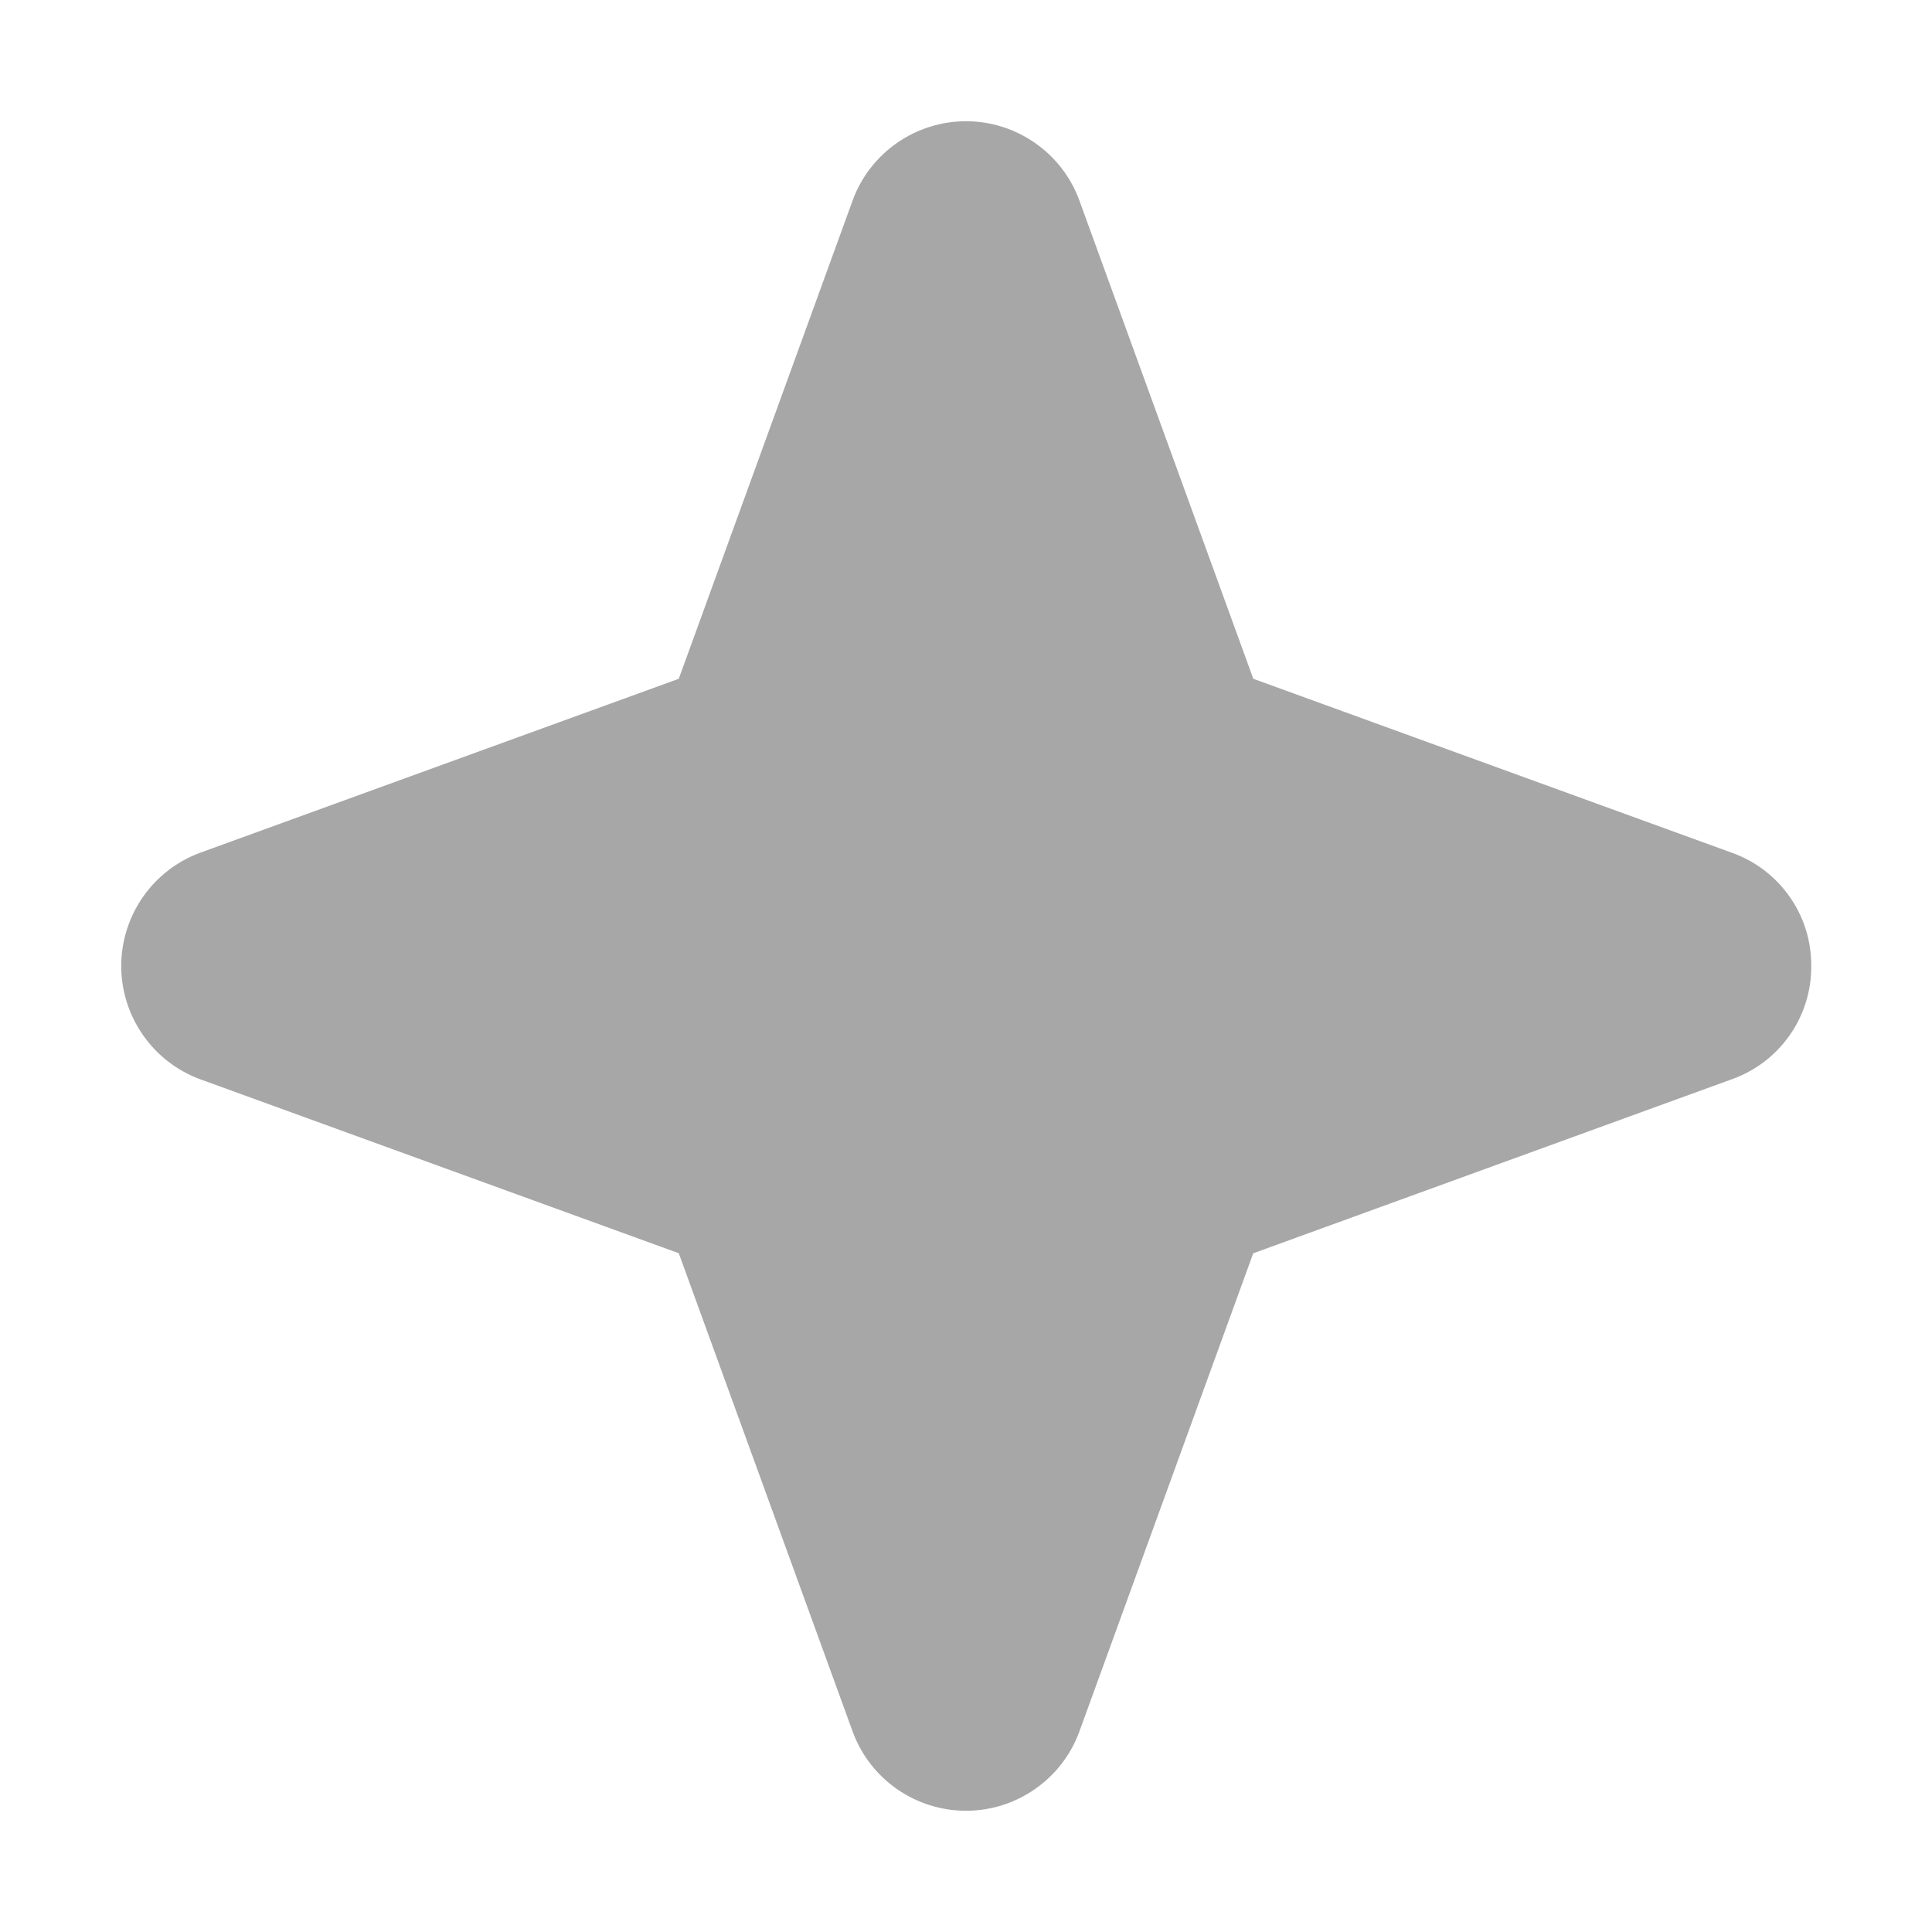
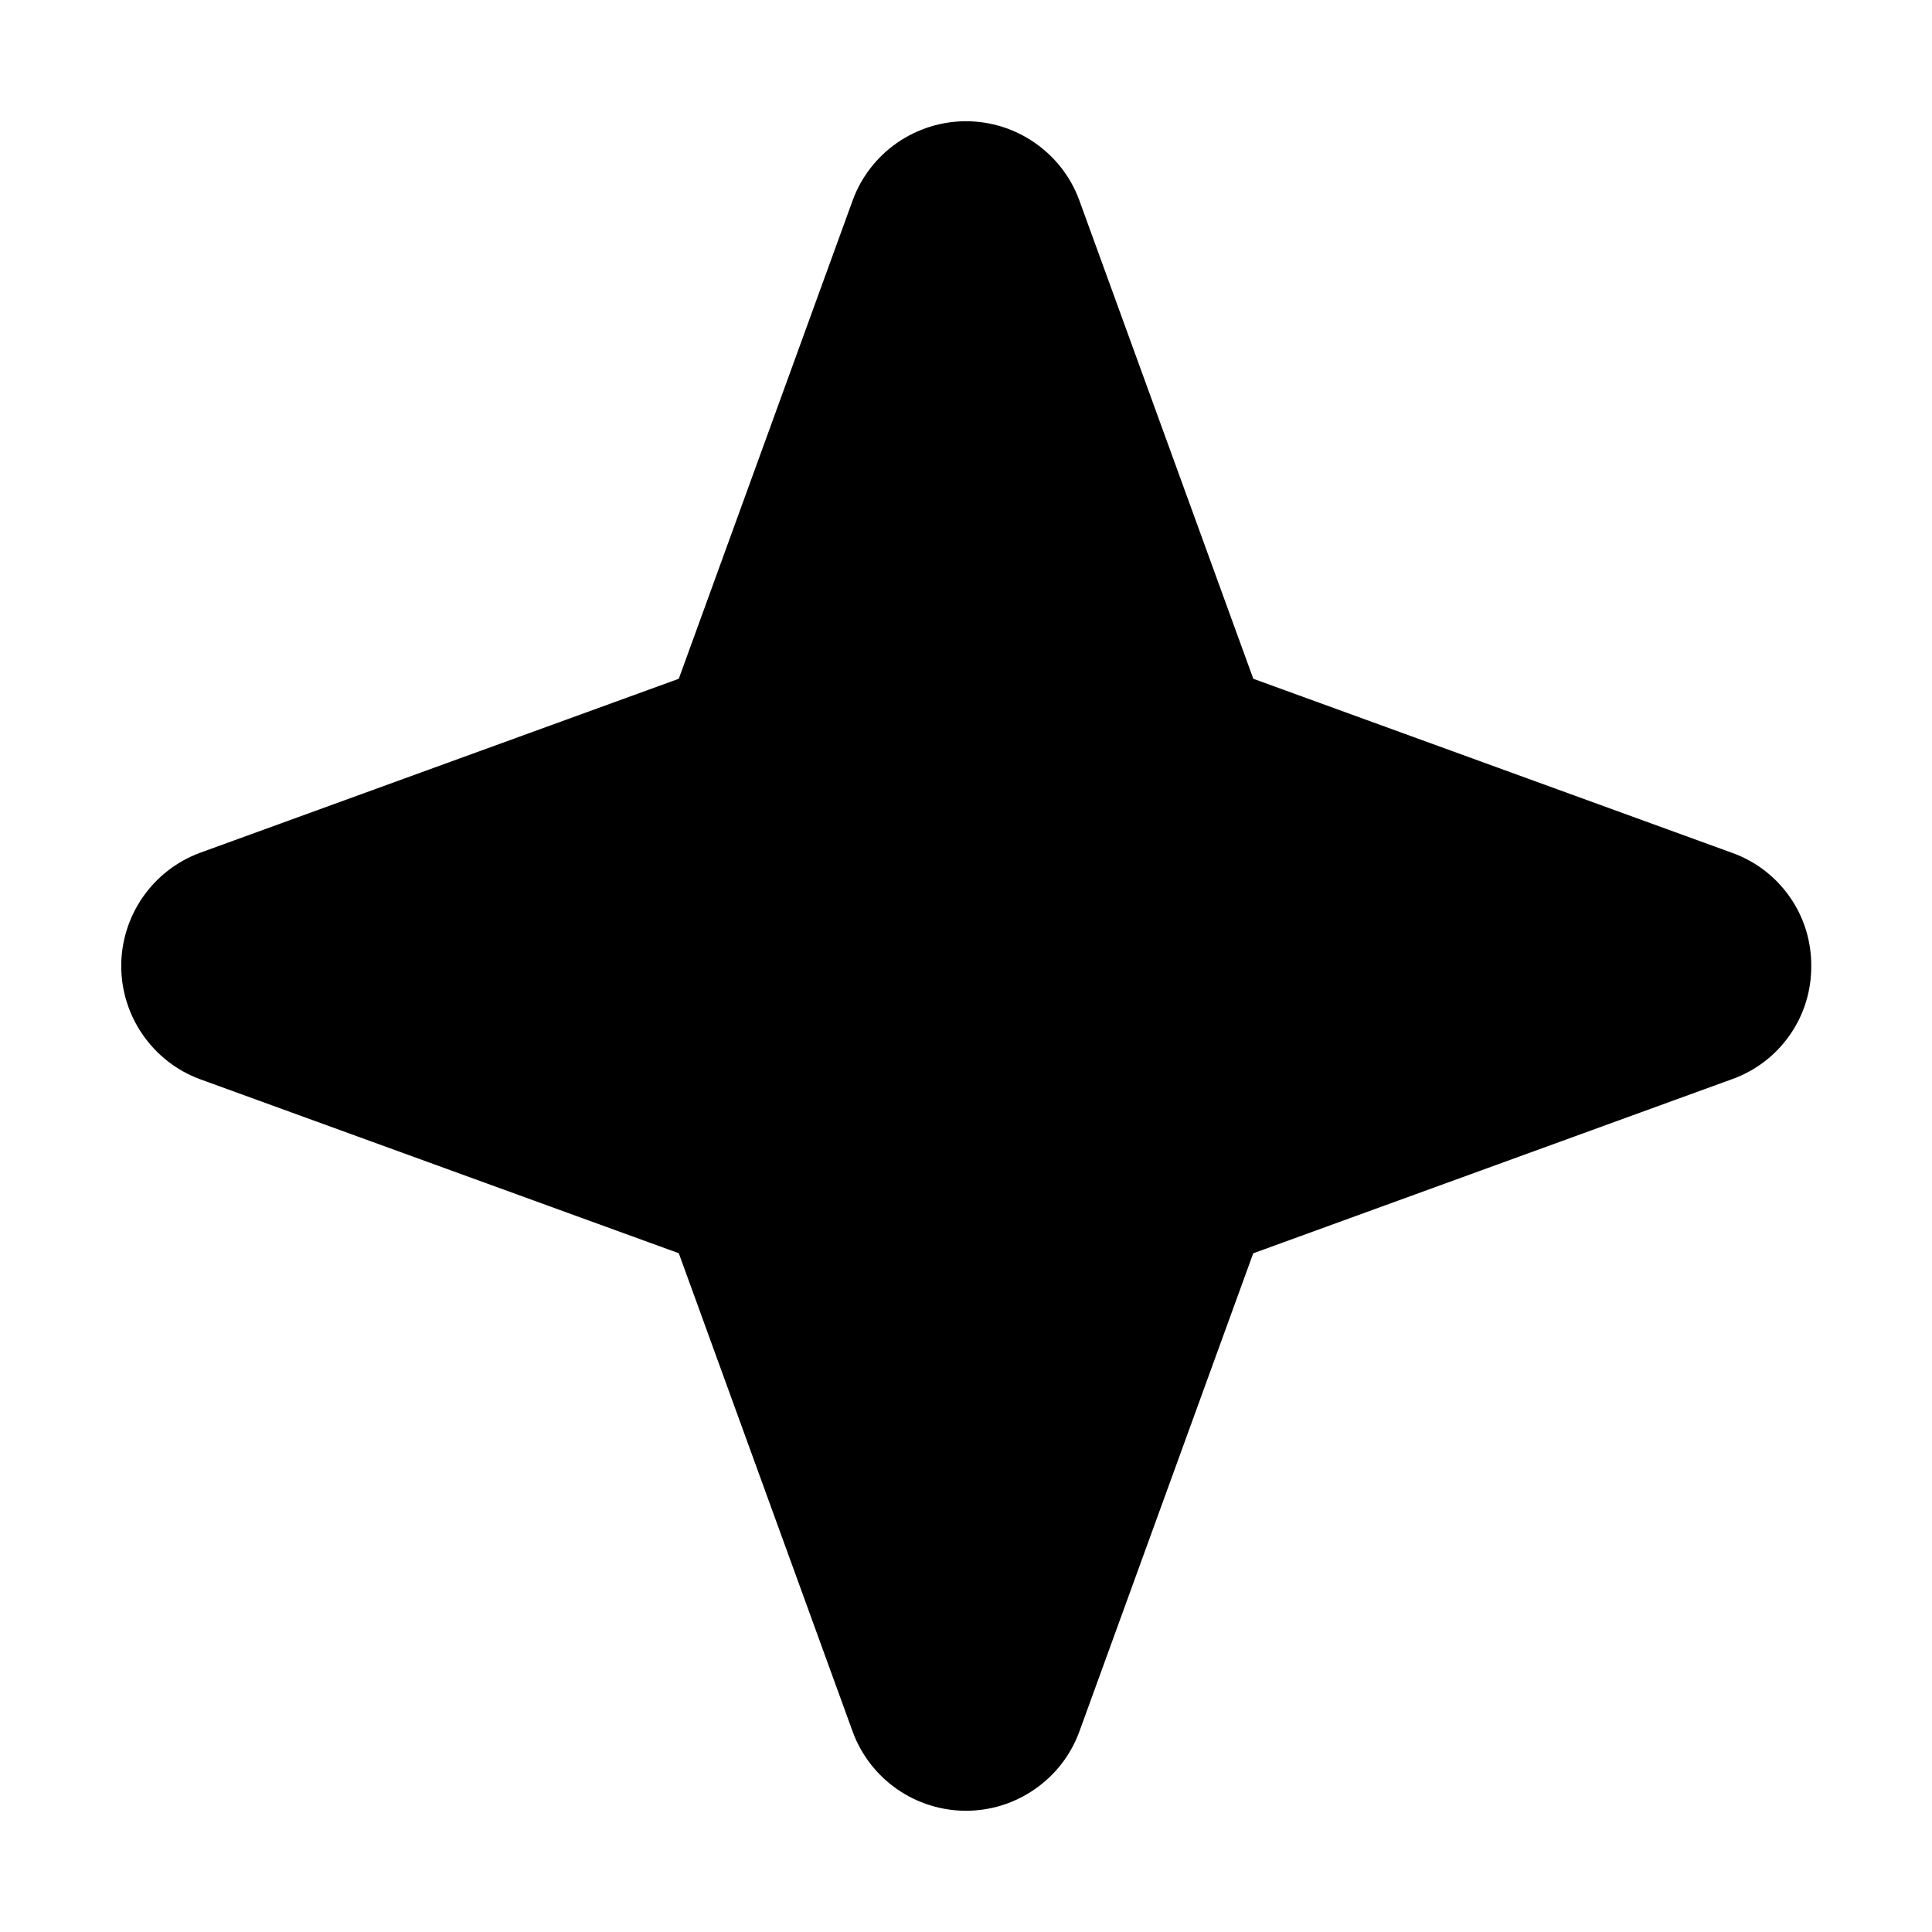
<svg xmlns="http://www.w3.org/2000/svg" width="24" height="24" viewBox="0 0 24 24" fill="none">
-   <path d="M22.5 12C22.502 12.308 22.409 12.608 22.232 12.86C22.056 13.112 21.805 13.303 21.516 13.406L15.568 15.569L13.406 21.516C13.3 21.803 13.108 22.05 12.856 22.225C12.605 22.4 12.306 22.494 12 22.494C11.694 22.494 11.395 22.4 11.143 22.225C10.892 22.05 10.7 21.803 10.594 21.516L8.432 15.568L2.484 13.406C2.197 13.3 1.95 13.108 1.775 12.856C1.6 12.605 1.506 12.306 1.506 12C1.506 11.694 1.6 11.395 1.775 11.143C1.95 10.892 2.197 10.7 2.484 10.594L8.432 8.432L10.594 2.484C10.7 2.197 10.892 1.95 11.143 1.775C11.395 1.6 11.694 1.506 12 1.506C12.306 1.506 12.605 1.6 12.856 1.775C13.108 1.95 13.3 2.197 13.406 2.484L15.569 8.432L21.516 10.594C21.805 10.697 22.056 10.888 22.232 11.14C22.409 11.392 22.502 11.692 22.5 12Z" fill="#A7A7A7" />
+   <path d="M22.5 12C22.502 12.308 22.409 12.608 22.232 12.86C22.056 13.112 21.805 13.303 21.516 13.406L15.568 15.569L13.406 21.516C13.3 21.803 13.108 22.05 12.856 22.225C12.605 22.4 12.306 22.494 12 22.494C11.694 22.494 11.395 22.4 11.143 22.225C10.892 22.05 10.7 21.803 10.594 21.516L8.432 15.568L2.484 13.406C2.197 13.3 1.95 13.108 1.775 12.856C1.6 12.605 1.506 12.306 1.506 12C1.506 11.694 1.6 11.395 1.775 11.143C1.95 10.892 2.197 10.7 2.484 10.594L8.432 8.432L10.594 2.484C10.7 2.197 10.892 1.95 11.143 1.775C11.395 1.6 11.694 1.506 12 1.506C12.306 1.506 12.605 1.6 12.856 1.775C13.108 1.95 13.3 2.197 13.406 2.484L15.569 8.432L21.516 10.594C21.805 10.697 22.056 10.888 22.232 11.14C22.409 11.392 22.502 11.692 22.5 12Z" fill="currentColor" />
</svg>
